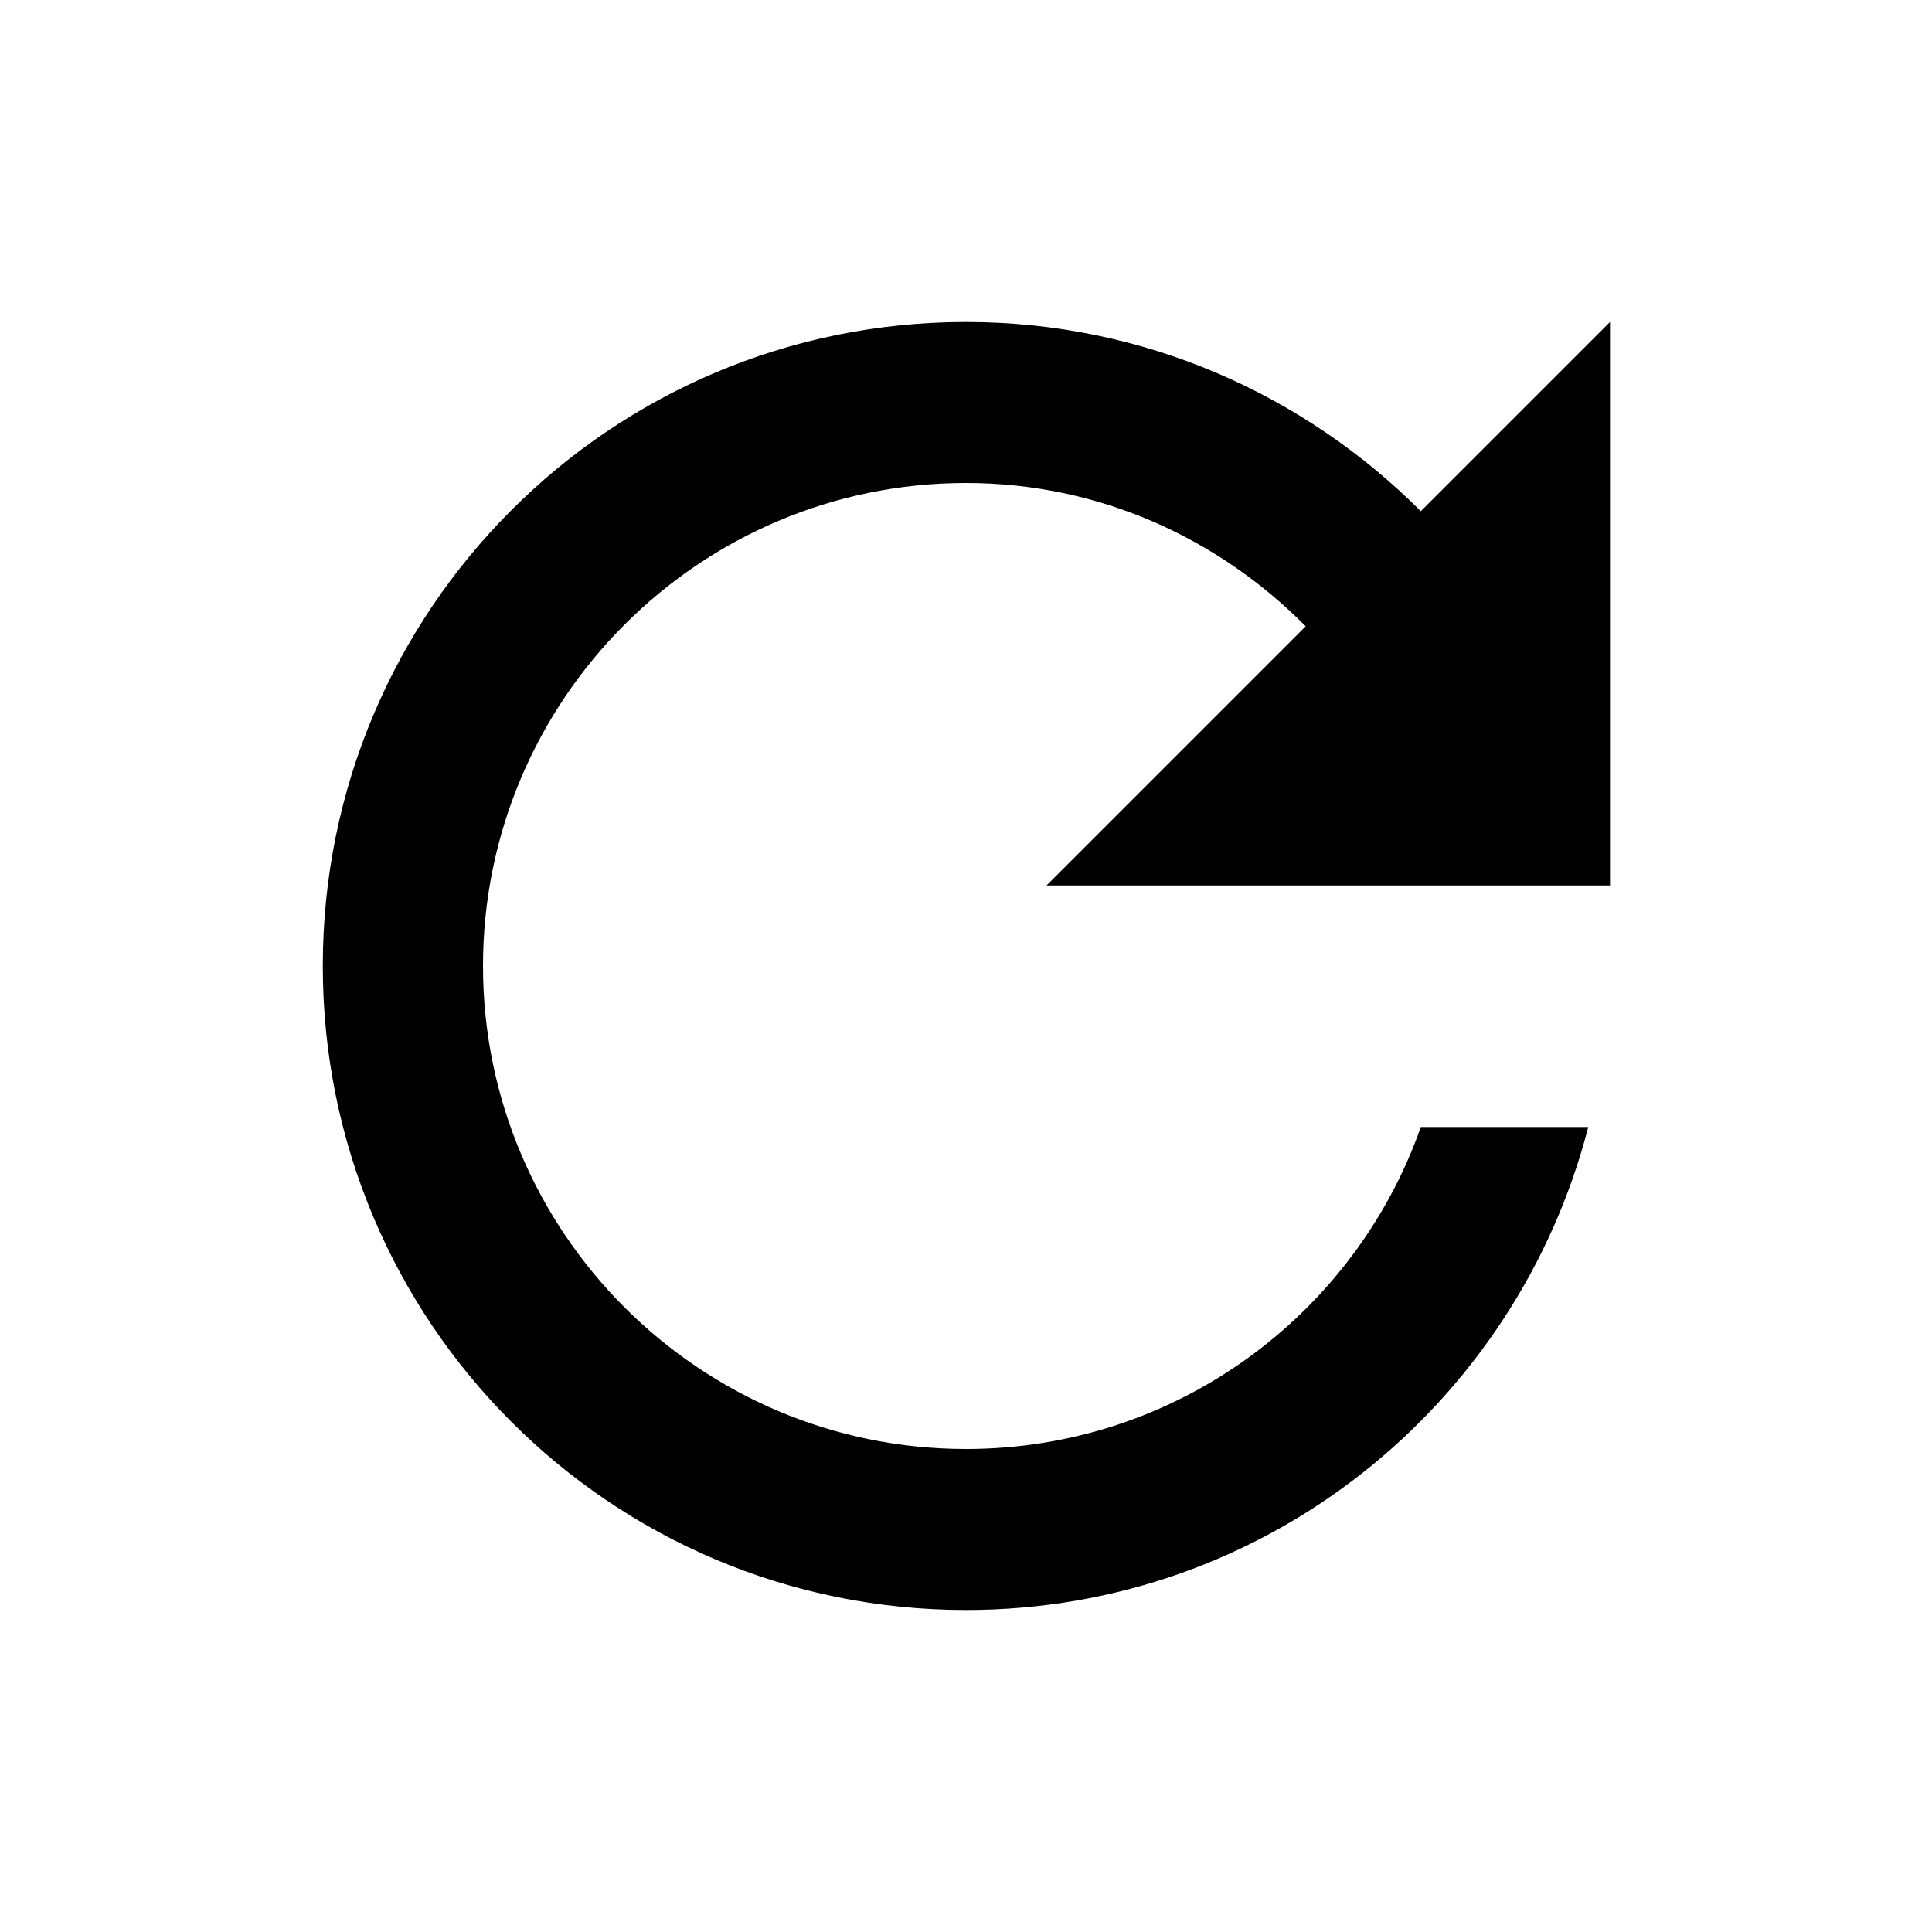
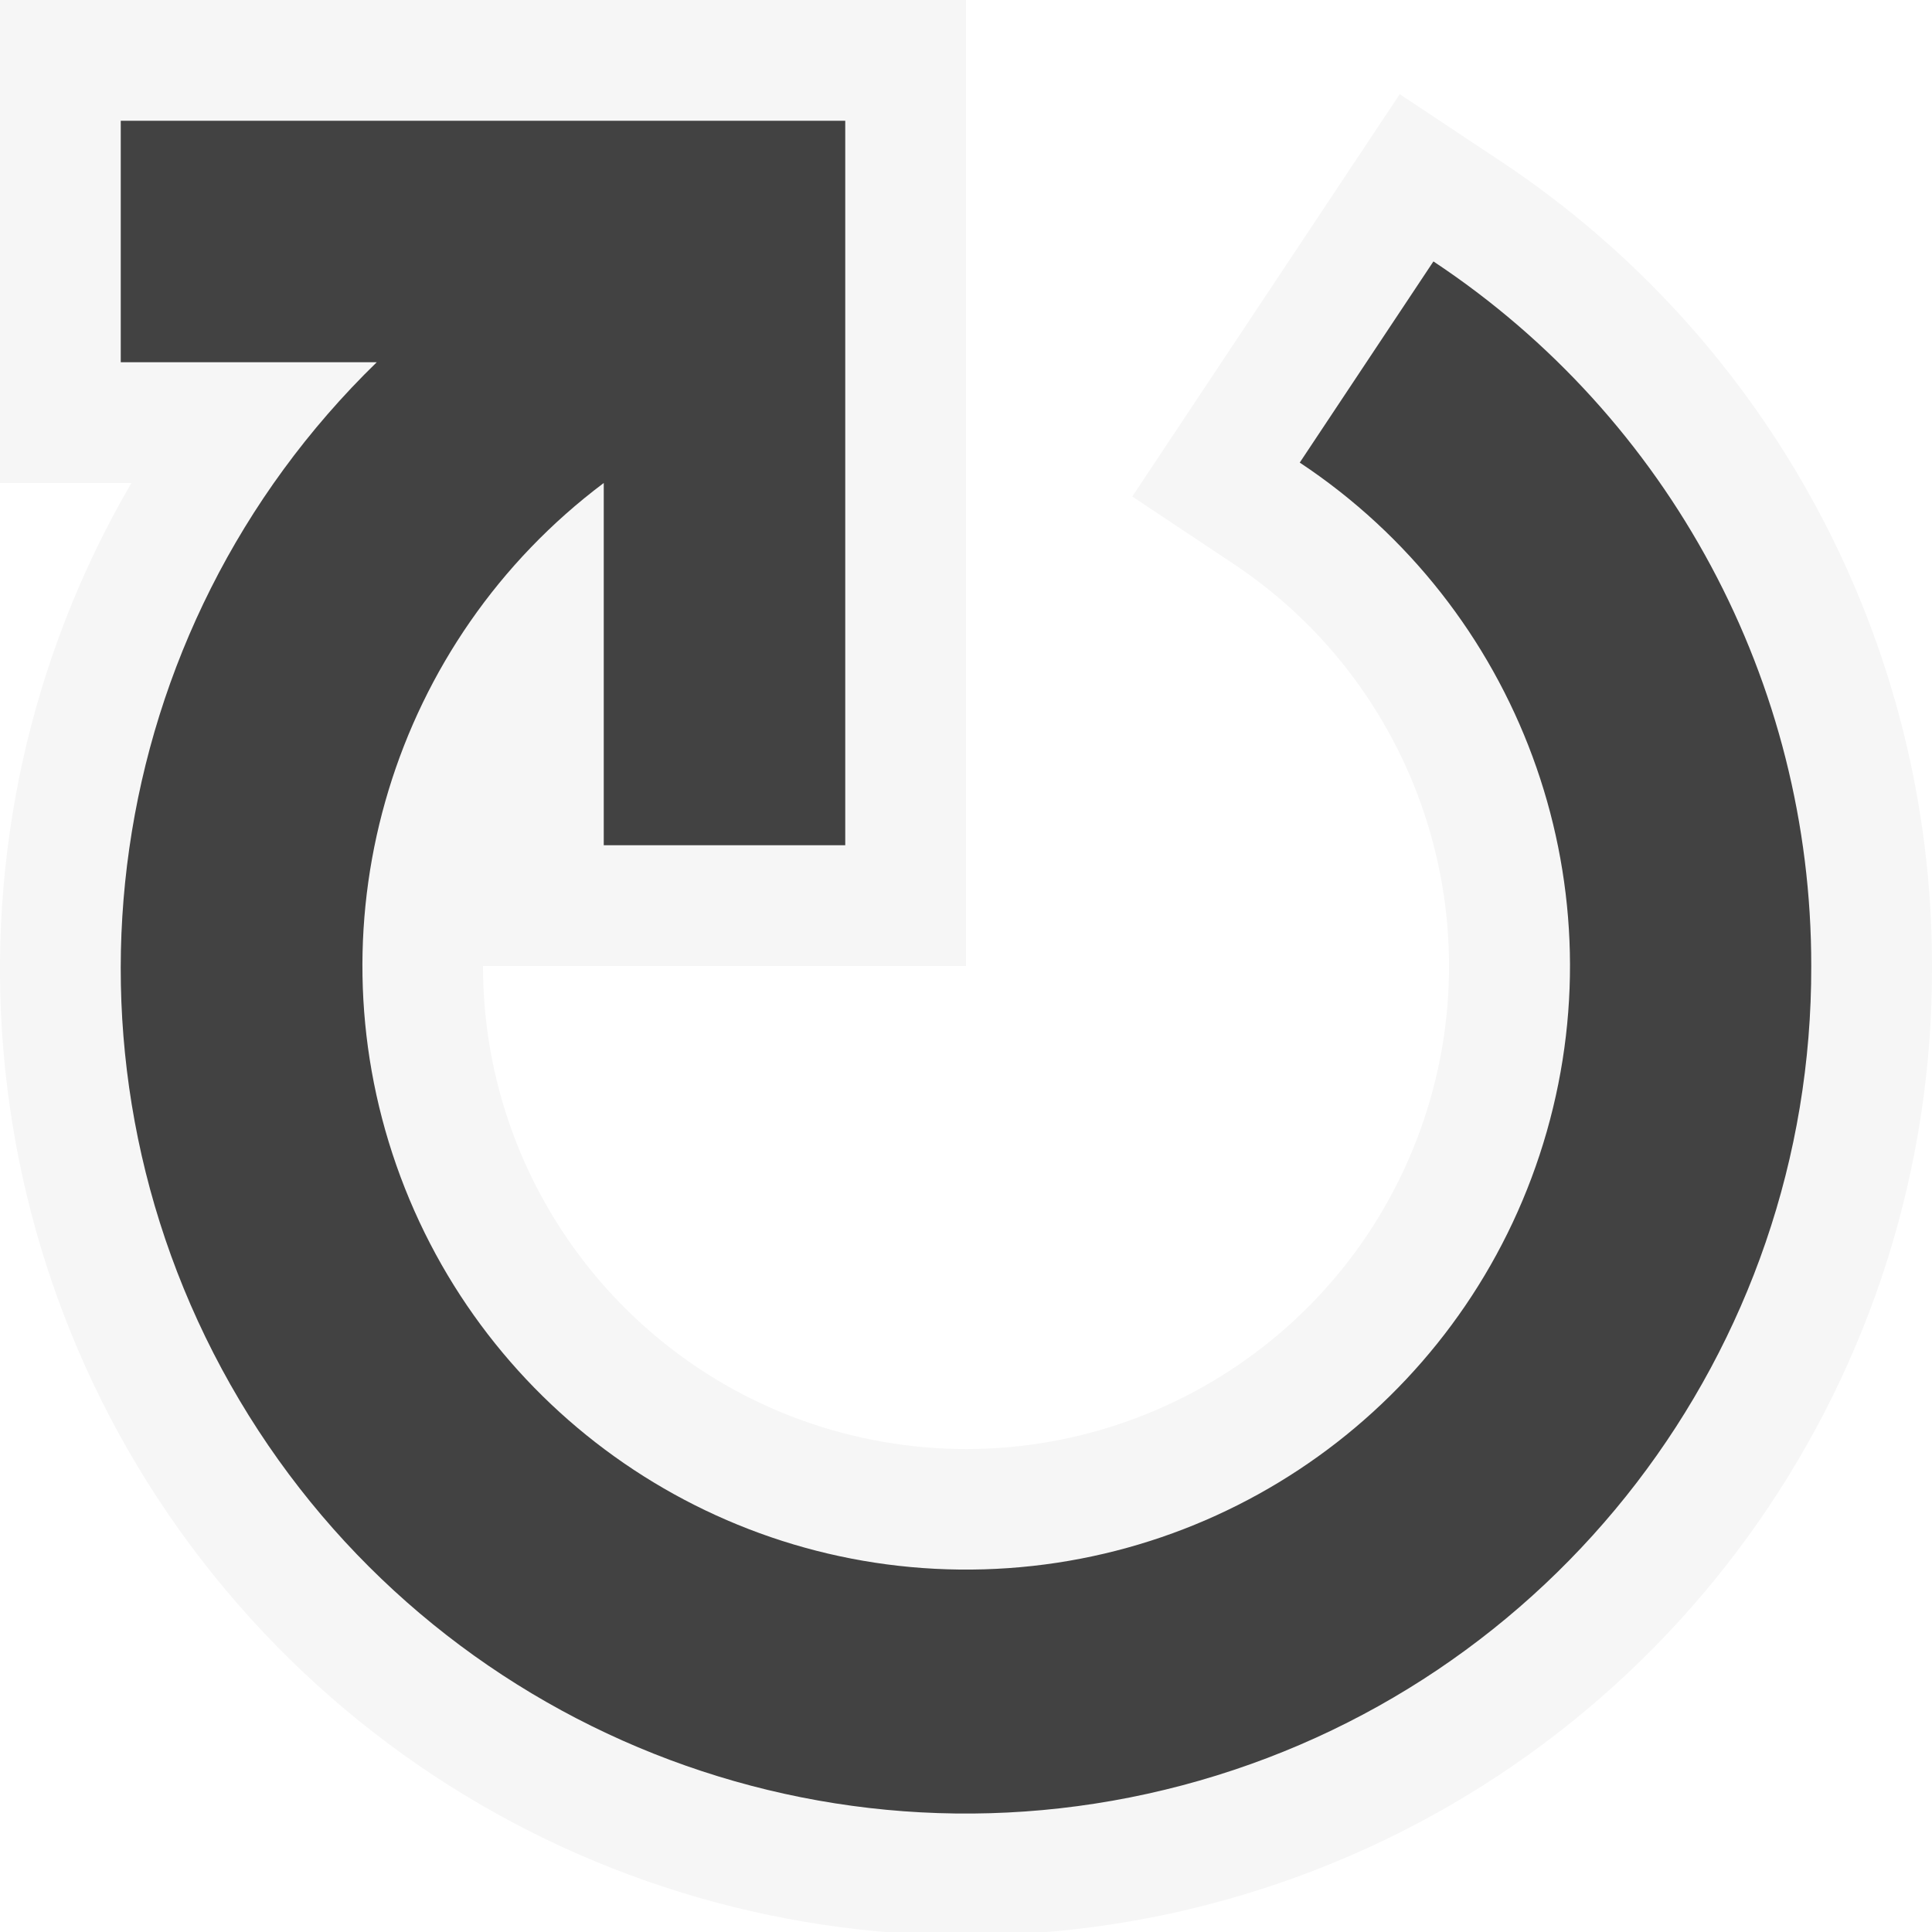
- <svg xmlns="http://www.w3.org/2000/svg" width="24" height="24" viewBox="0 0 24 24">
-   <path d="M17.65 6.35C16.2 4.9 14.21 4 12 4c-4.42 0-7.99 3.58-7.99 8s3.57 8 7.99 8c3.73 0 6.84-2.55 7.73-6h-2.08c-.82 2.33-3.04 4-5.65 4-3.31 0-6-2.69-6-6s2.69-6 6-6c1.66 0 3.14.69 4.22 1.78L13 11h7V4l-2.35 2.35z" />
-   <path d="M0 0h24v24H0z" fill="none" />
+ <svg xmlns="http://www.w3.org/2000/svg" viewBox="0 0 16 16">
+   <defs>
+     <style>.icon-canvas-transparent,.icon-vs-out{fill:#f6f6f6;}.icon-canvas-transparent{opacity:0;}.icon-vs-bg{fill:#424242;}</style>
+   </defs>
+   <g id="canvas">
+     <path class="icon-canvas-transparent" d="M16,0V16H0V0Z" />
+   </g>
+   <g id="outline">
+     <path class="icon-vs-out" d="M16,8A8,8,0,1,1,1.088,4H0V0H8V8H4a4,4,0,1,0,6.21-3.334l-.833-.554L11.592.78l.833.553A7.992,7.992,0,0,1,16,8Z" />
+   </g>
+   <g id="iconBg">
+     <path class="icon-vs-bg" d="M15,8A7,7,0,1,1,3.12,3H1V1H7V7H5V4a5,5,0,1,0,5.764-.169l1.107-1.666A6.989,6.989,0,0,1,15,8Z" />
+   </g>
</svg>
